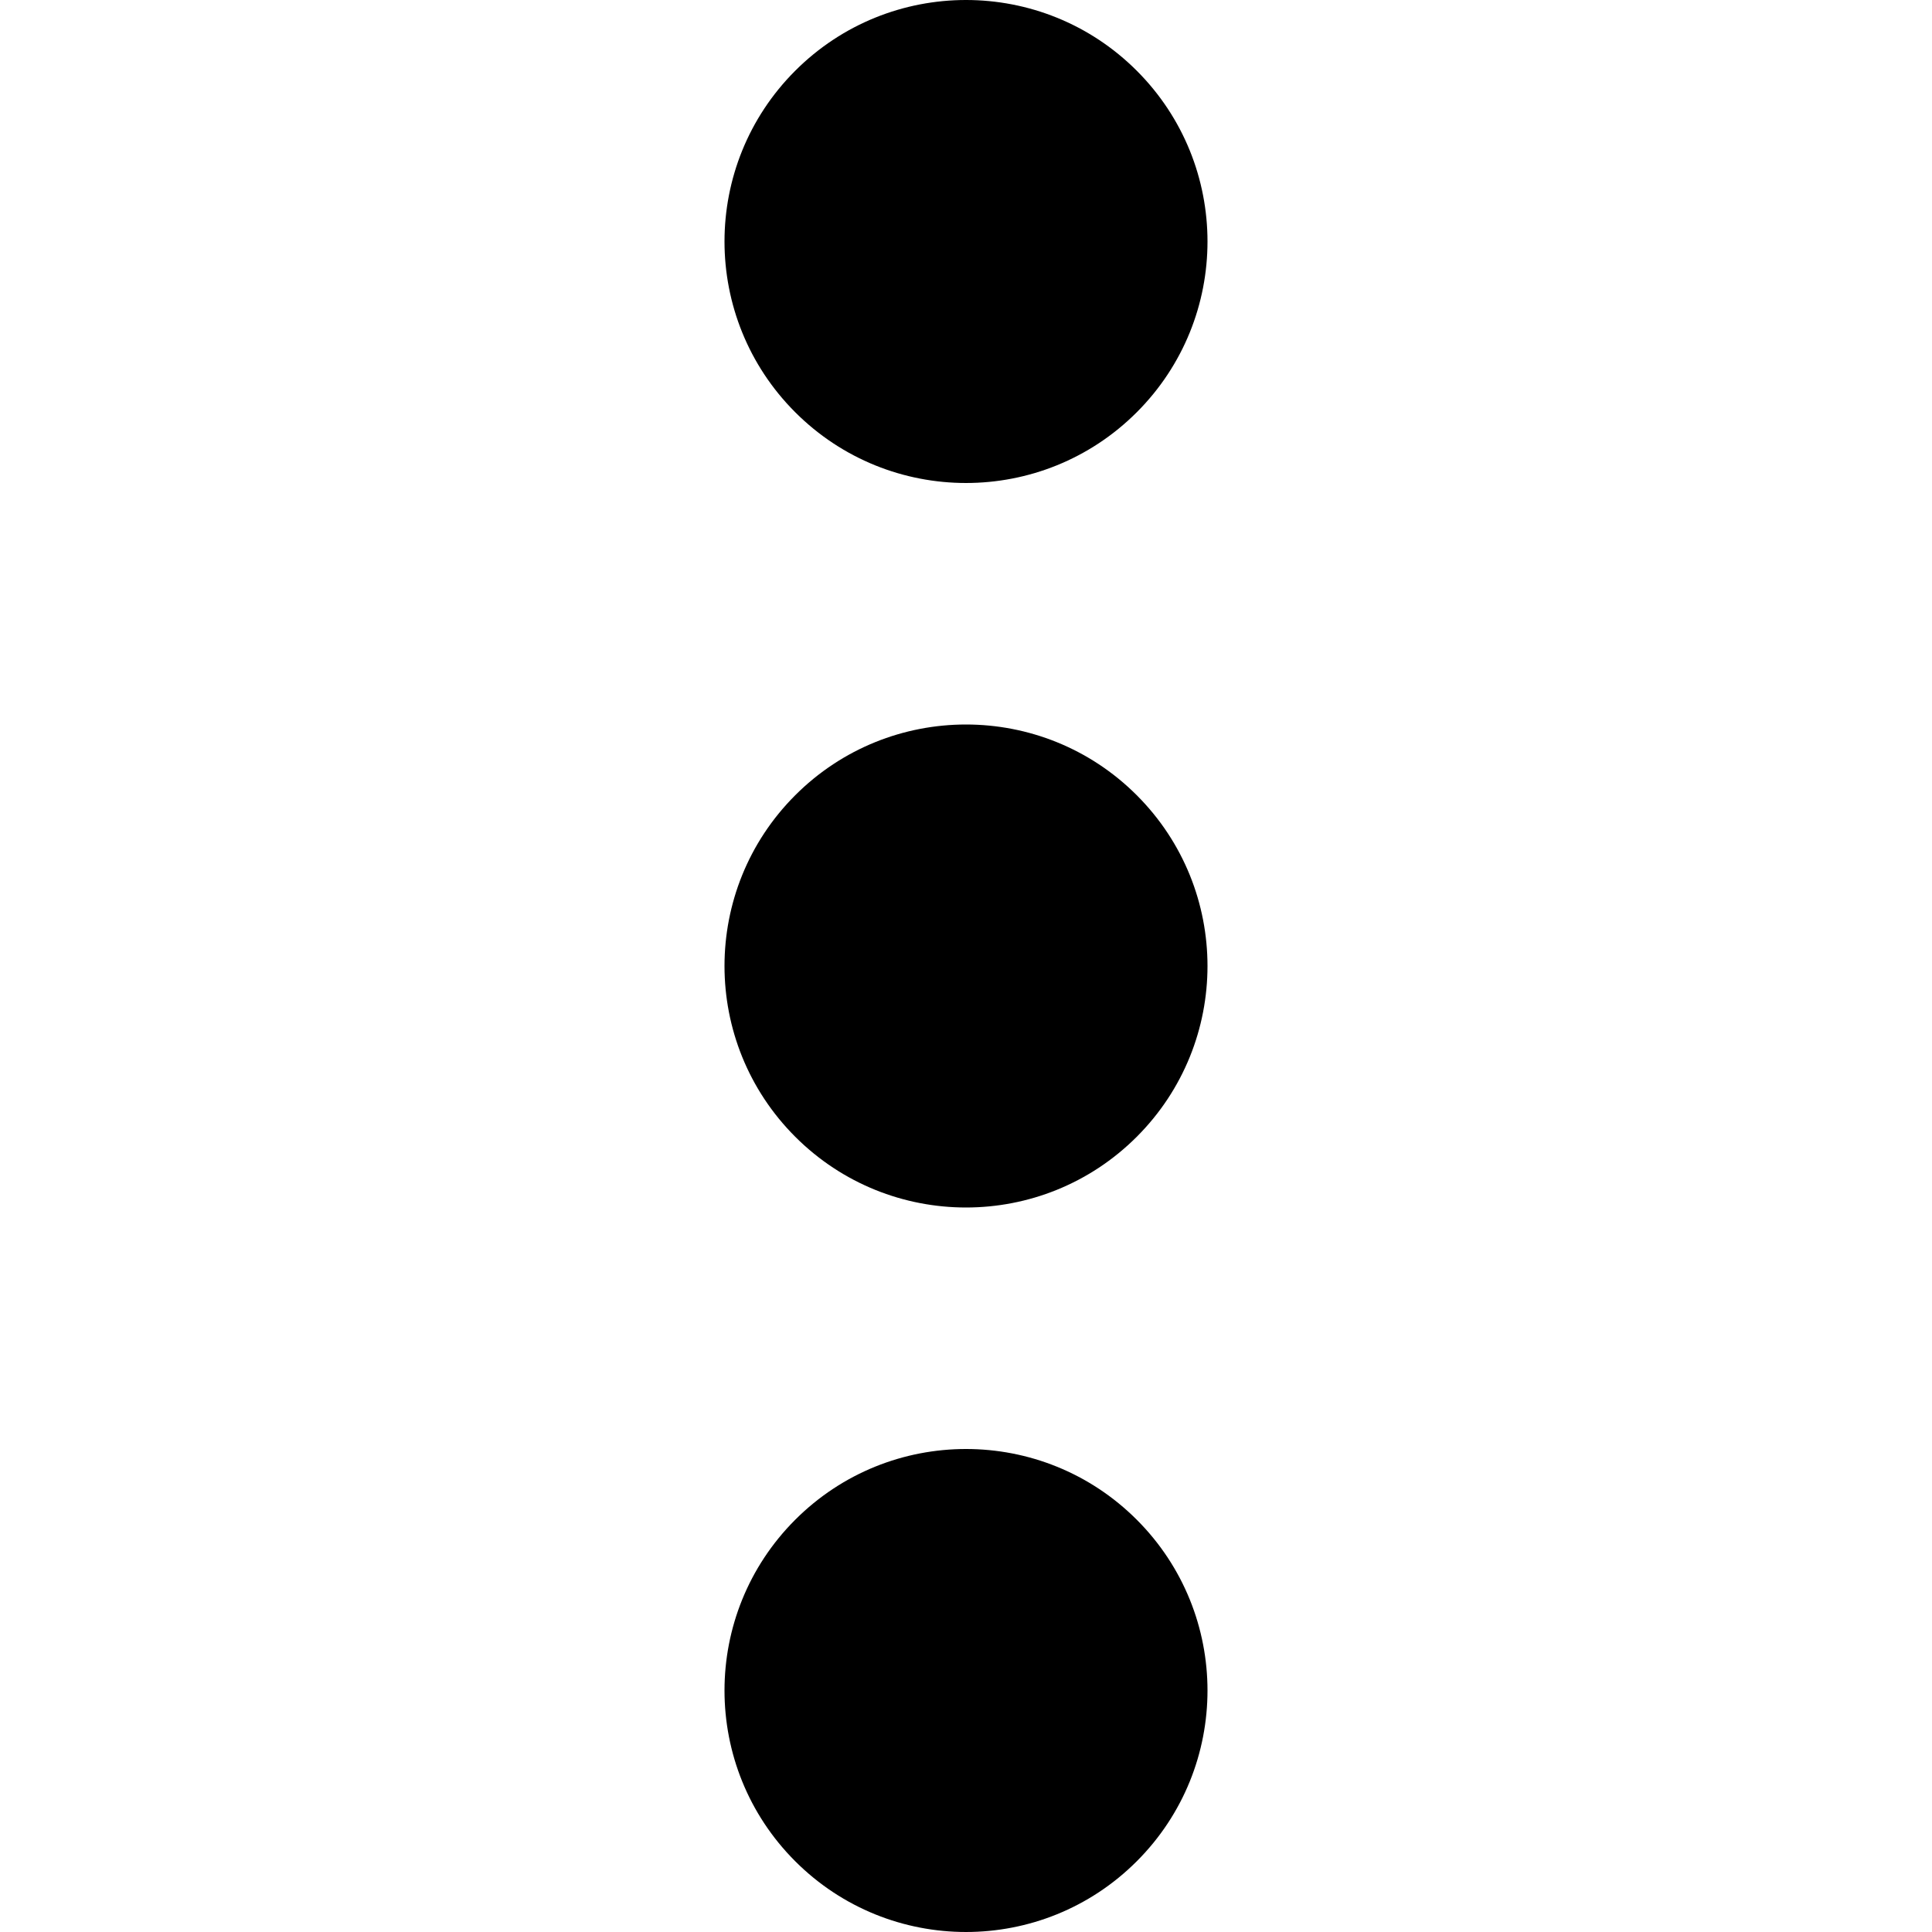
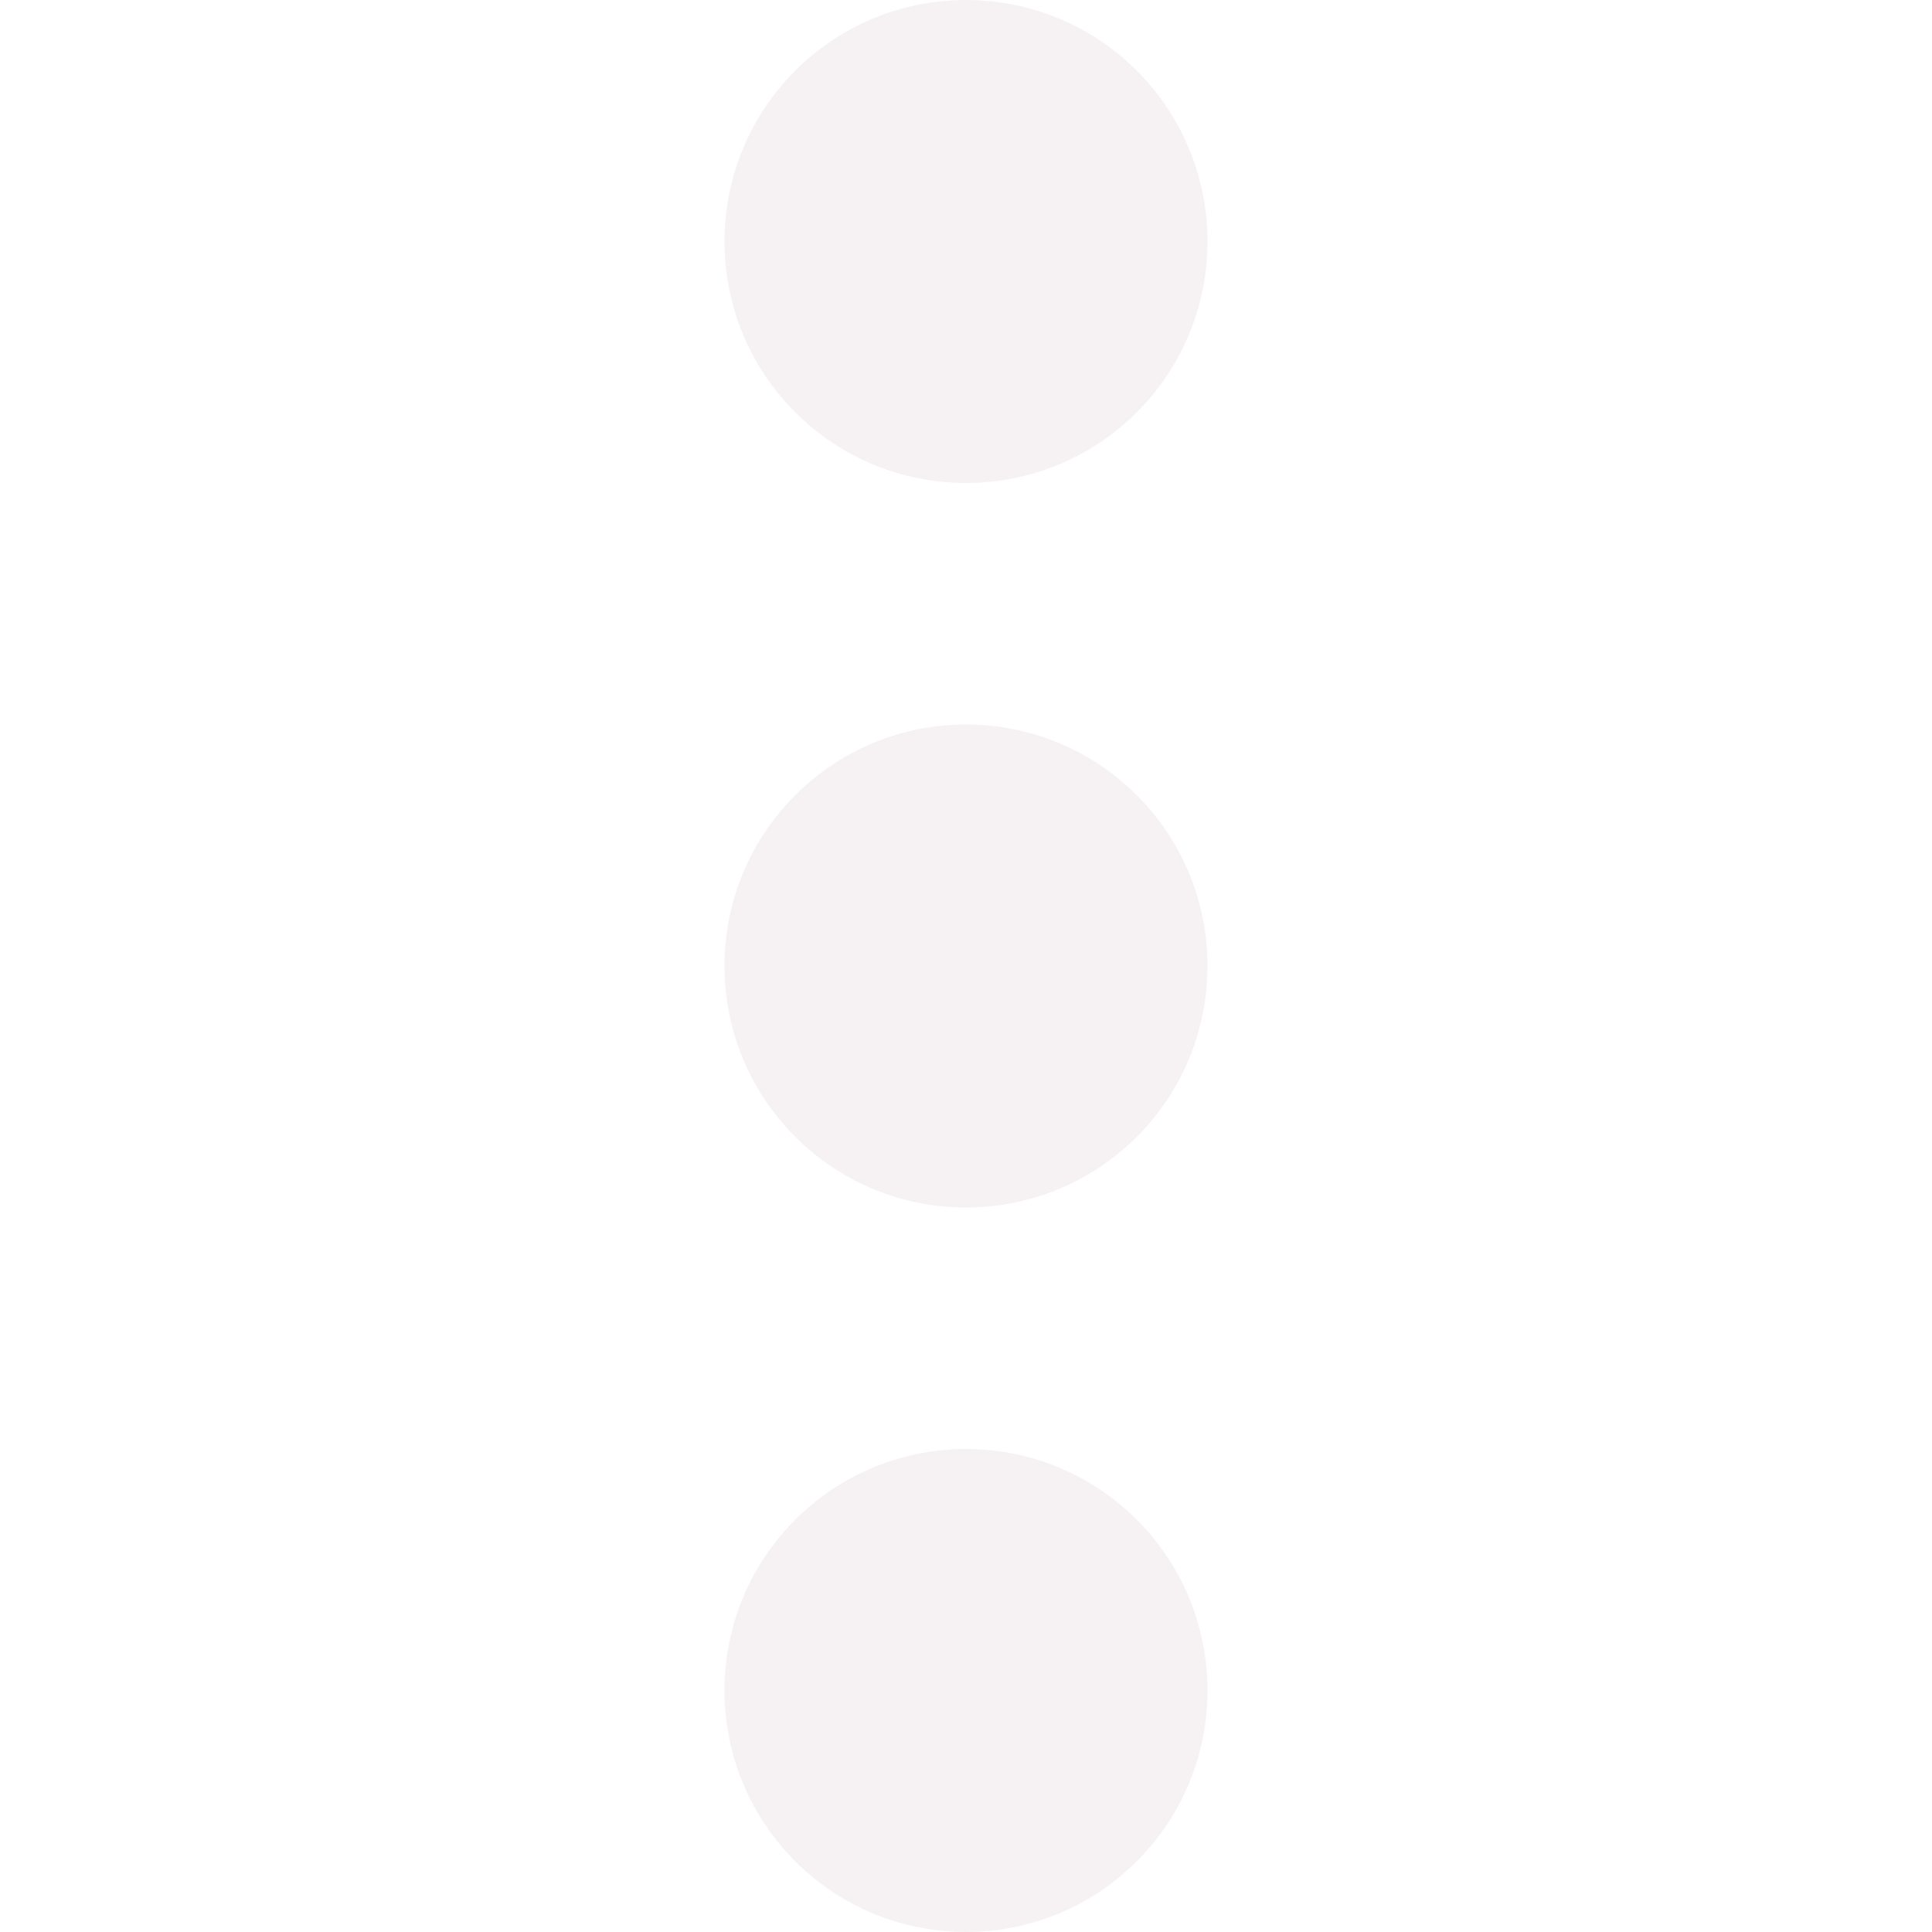
<svg xmlns="http://www.w3.org/2000/svg" id="Capa_1" enable-background="new 0 0 515.555 515.555" height="512" viewBox="0 0 515.555 515.555" width="512">
-   <path d="m303.347 18.875c25.167 25.167 25.167 65.971 0 91.138s-65.971 25.167-91.138 0-25.167-65.971 0-91.138c25.166-25.167 65.97-25.167 91.138 0" />
-   <path d="m303.347 212.209c25.167 25.167 25.167 65.971 0 91.138s-65.971 25.167-91.138 0-25.167-65.971 0-91.138c25.166-25.167 65.97-25.167 91.138 0" />
-   <path d="m303.347 405.541c25.167 25.167 25.167 65.971 0 91.138s-65.971 25.167-91.138 0-25.167-65.971 0-91.138c25.166-25.167 65.97-25.167 91.138 0" />
+   <path fill="#F6F2F4" d="m303.347 18.875c25.167 25.167 25.167 65.971 0 91.138s-65.971 25.167-91.138 0-25.167-65.971 0-91.138c25.166-25.167 65.97-25.167 91.138 0" />
+   <path fill="#F6F2F4" d="m303.347 212.209c25.167 25.167 25.167 65.971 0 91.138s-65.971 25.167-91.138 0-25.167-65.971 0-91.138c25.166-25.167 65.97-25.167 91.138 0" />
+   <path fill="#F6F2F4" d="m303.347 405.541c25.167 25.167 25.167 65.971 0 91.138s-65.971 25.167-91.138 0-25.167-65.971 0-91.138c25.166-25.167 65.97-25.167 91.138 0" />
</svg>
